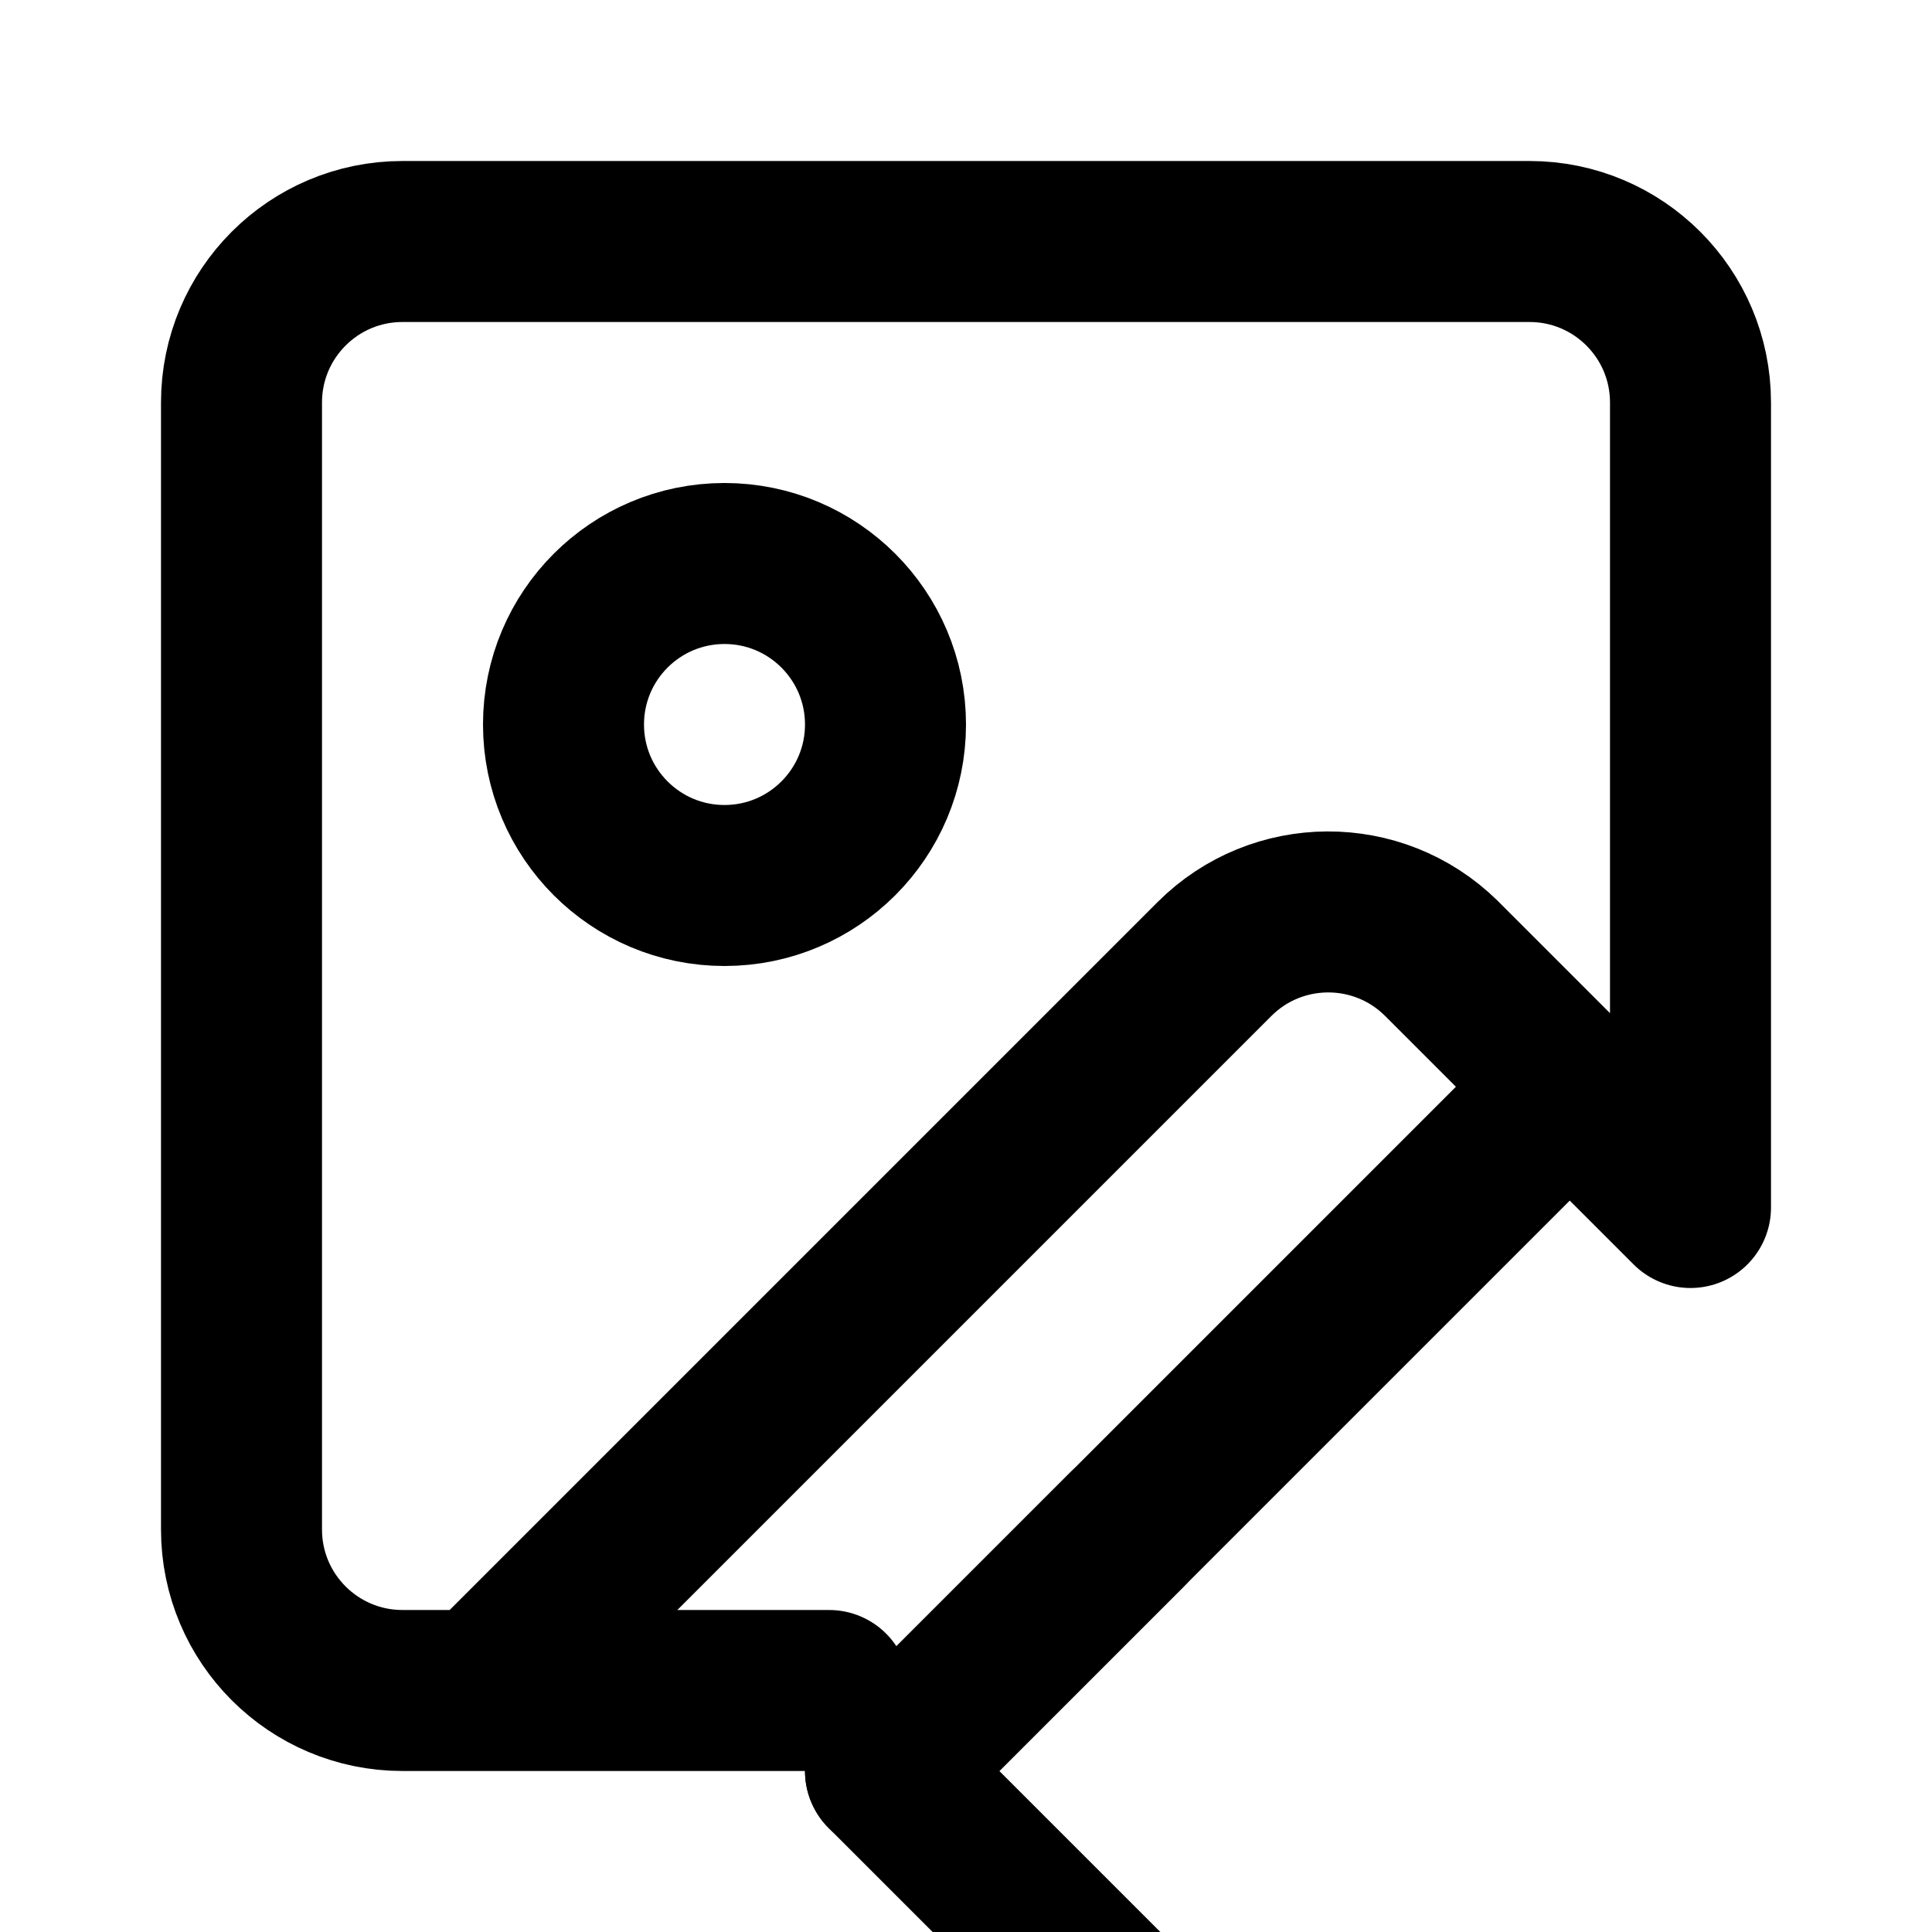
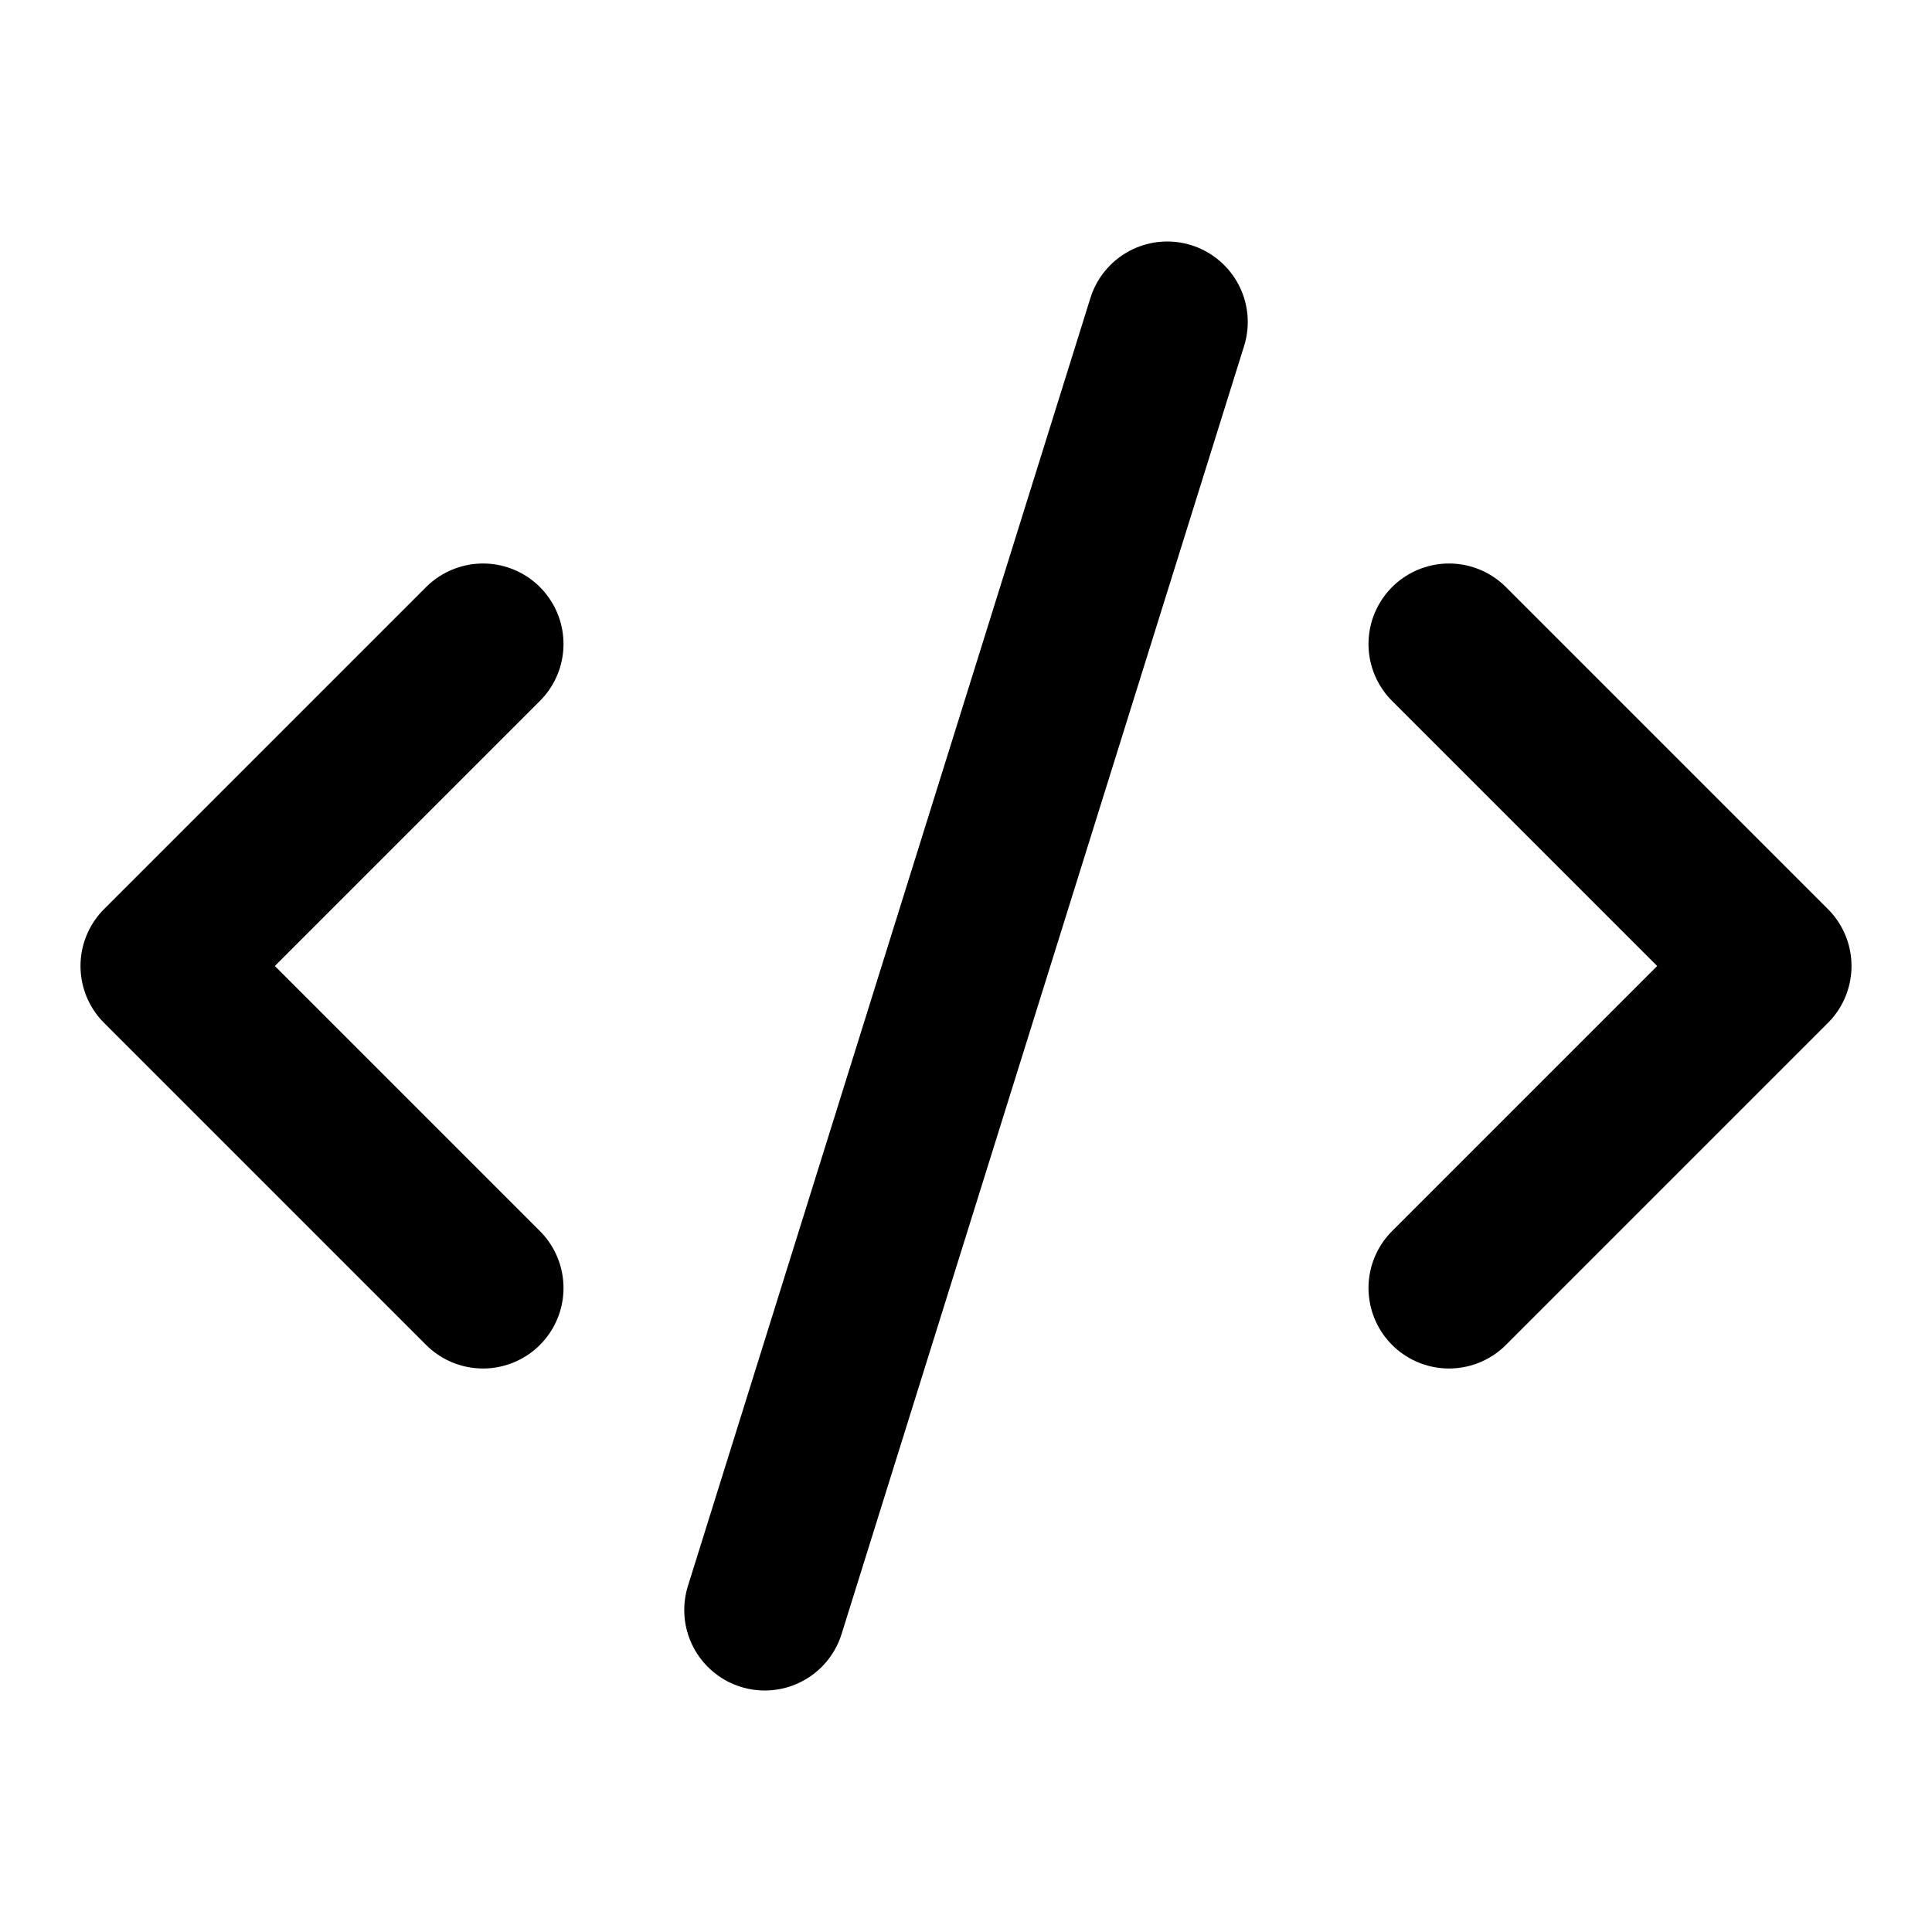
- <svg xmlns="http://www.w3.org/2000/svg" width="24" height="24" viewBox="0 0 24 24" fill="none" stroke="currentColor" stroke-width="2" stroke-linecap="round" stroke-linejoin="round" class="lucide lucide-image-down">
-   <path d="M10.3 21H5a2 2 0 0 1-2-2V5a2 2 0 0 1 2-2h14a2 2 0 0 1 2 2v10l-3.1-3.1a2 2 0 0 0-2.814.014L6 21" />
-   <path d="m14 19-3 3 3 3" />
-   <path d="m11 22 8-8" />
-   <circle cx="9" cy="9" r="2" />
+ <svg xmlns="http://www.w3.org/2000/svg" width="24" height="24" viewBox="0 0 24 24" fill="none" stroke="currentColor" stroke-width="2" stroke-linecap="round" stroke-linejoin="round" class="lucide lucide-code-xml">
+   <path d="m18 16 4-4-4-4" />
+   <path d="m6 8-4 4 4 4" />
+   <path d="m14.5 4-5 16" />
</svg>
